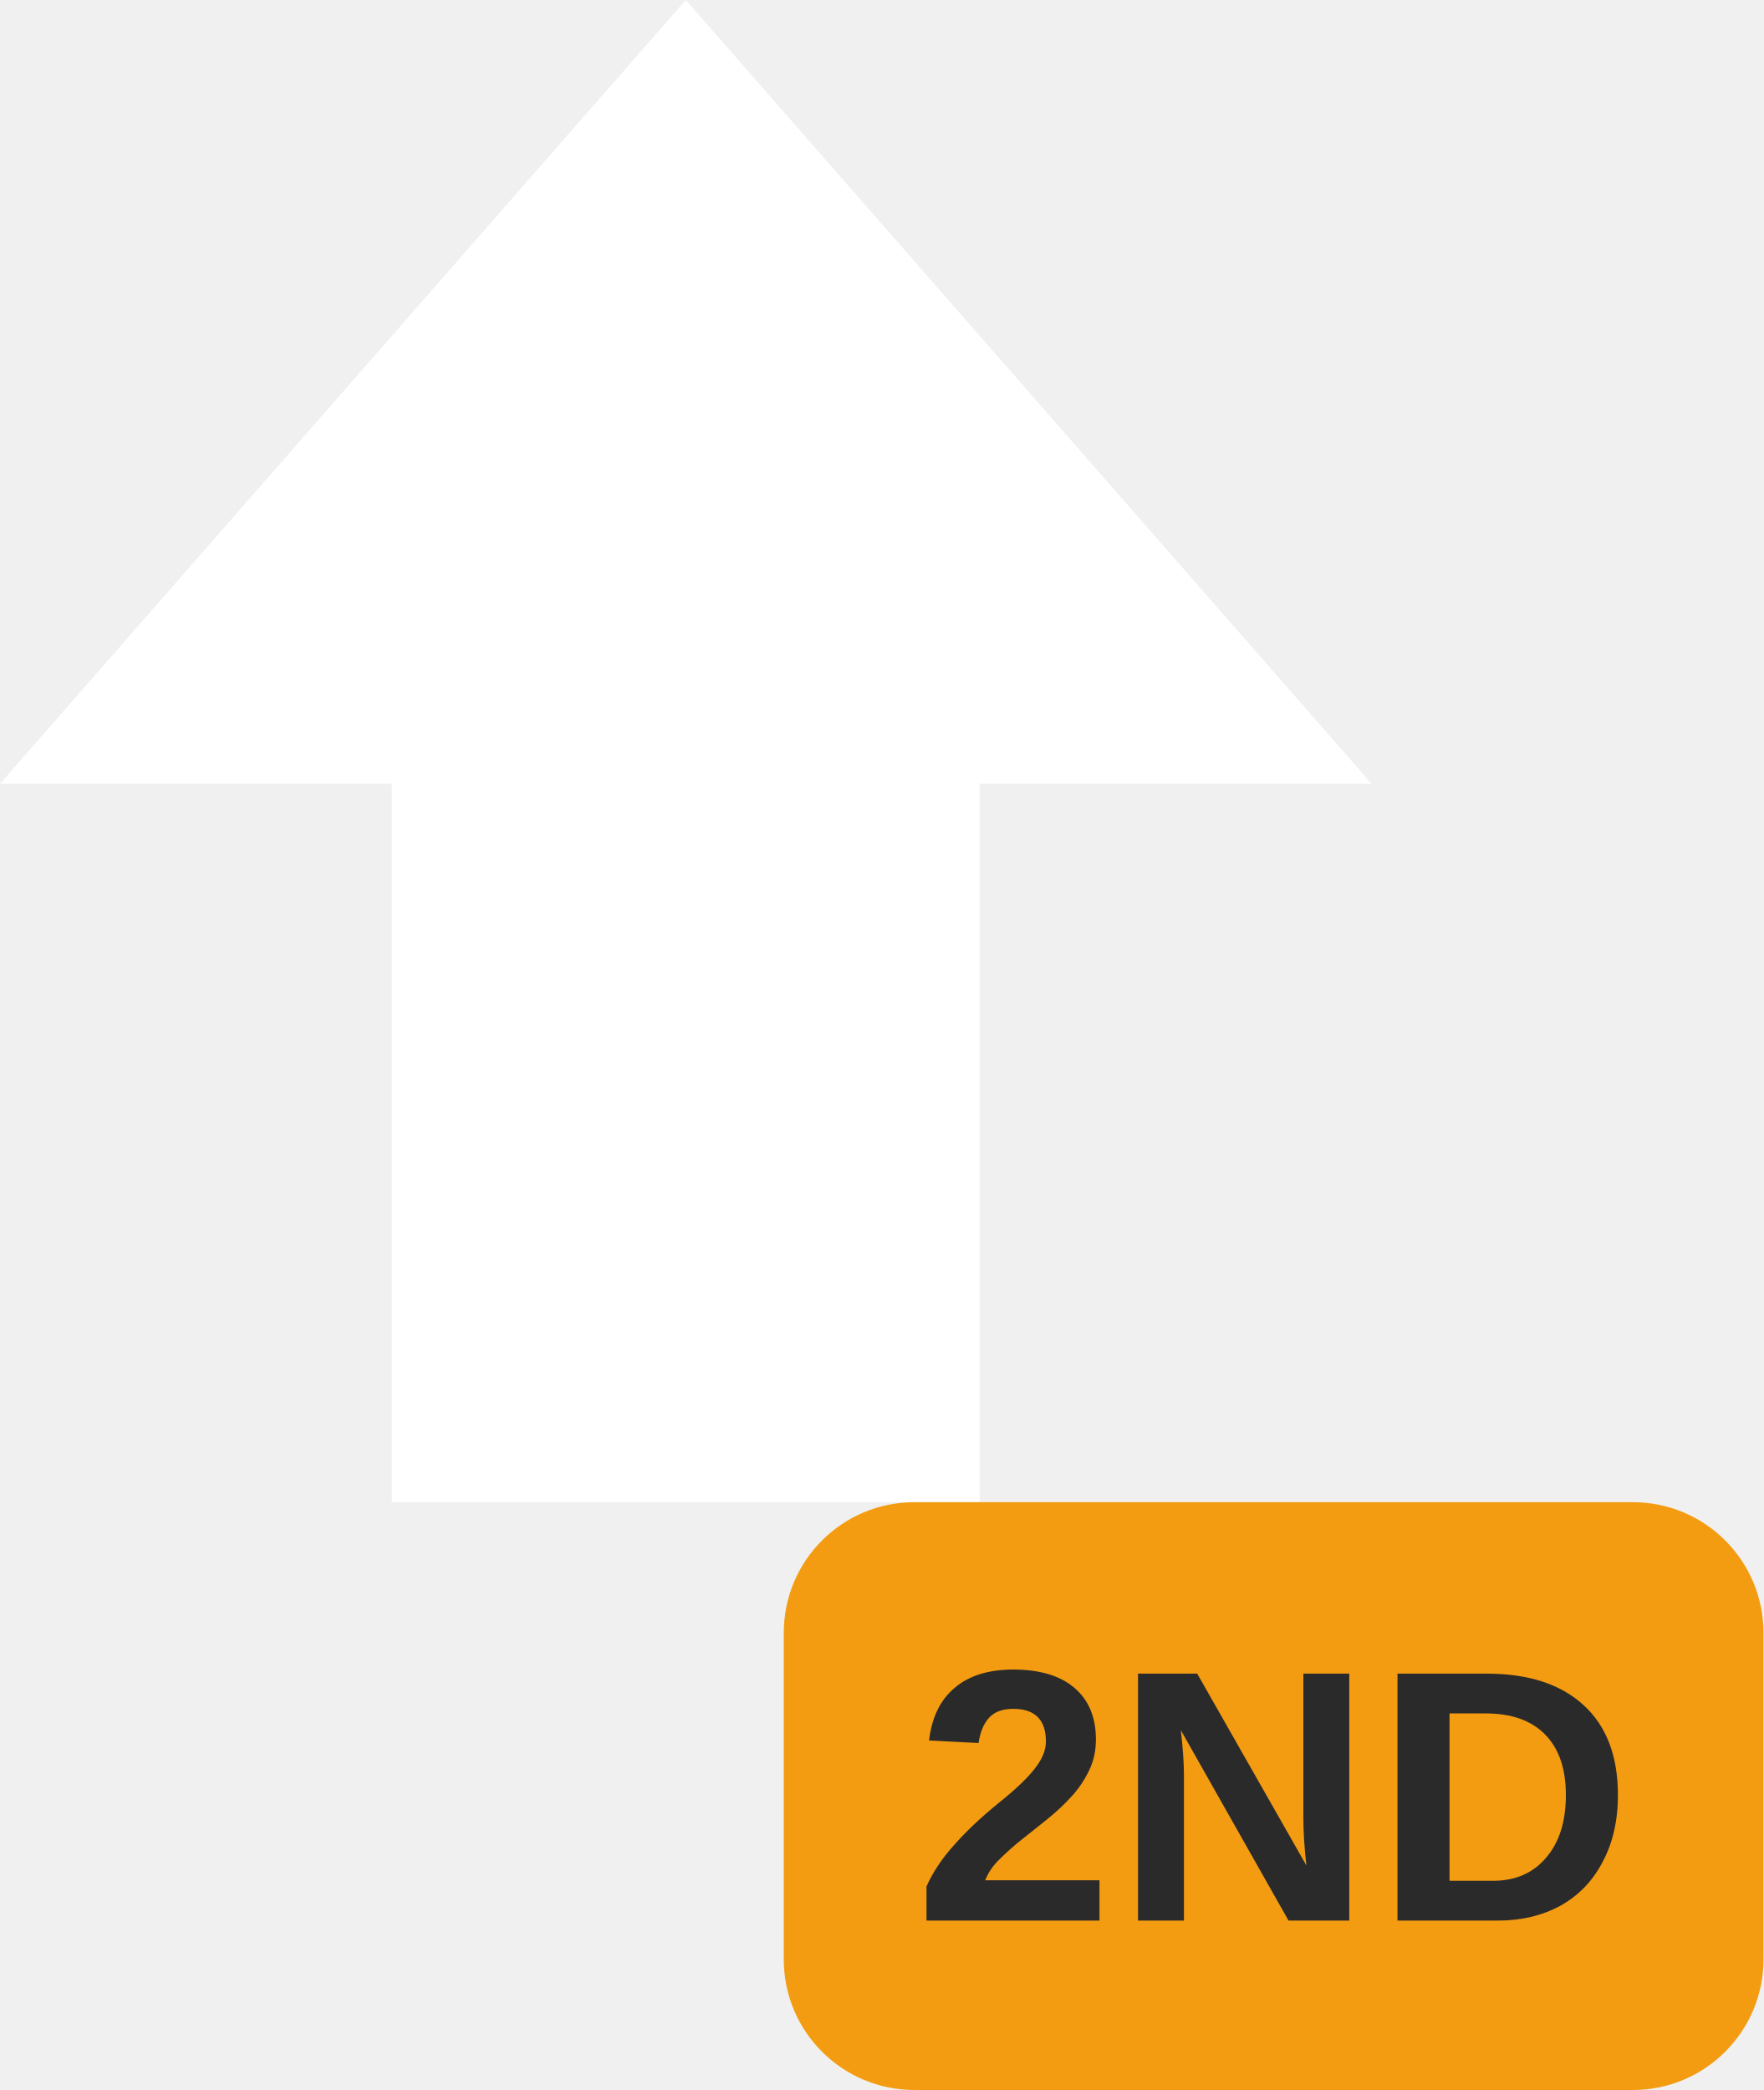
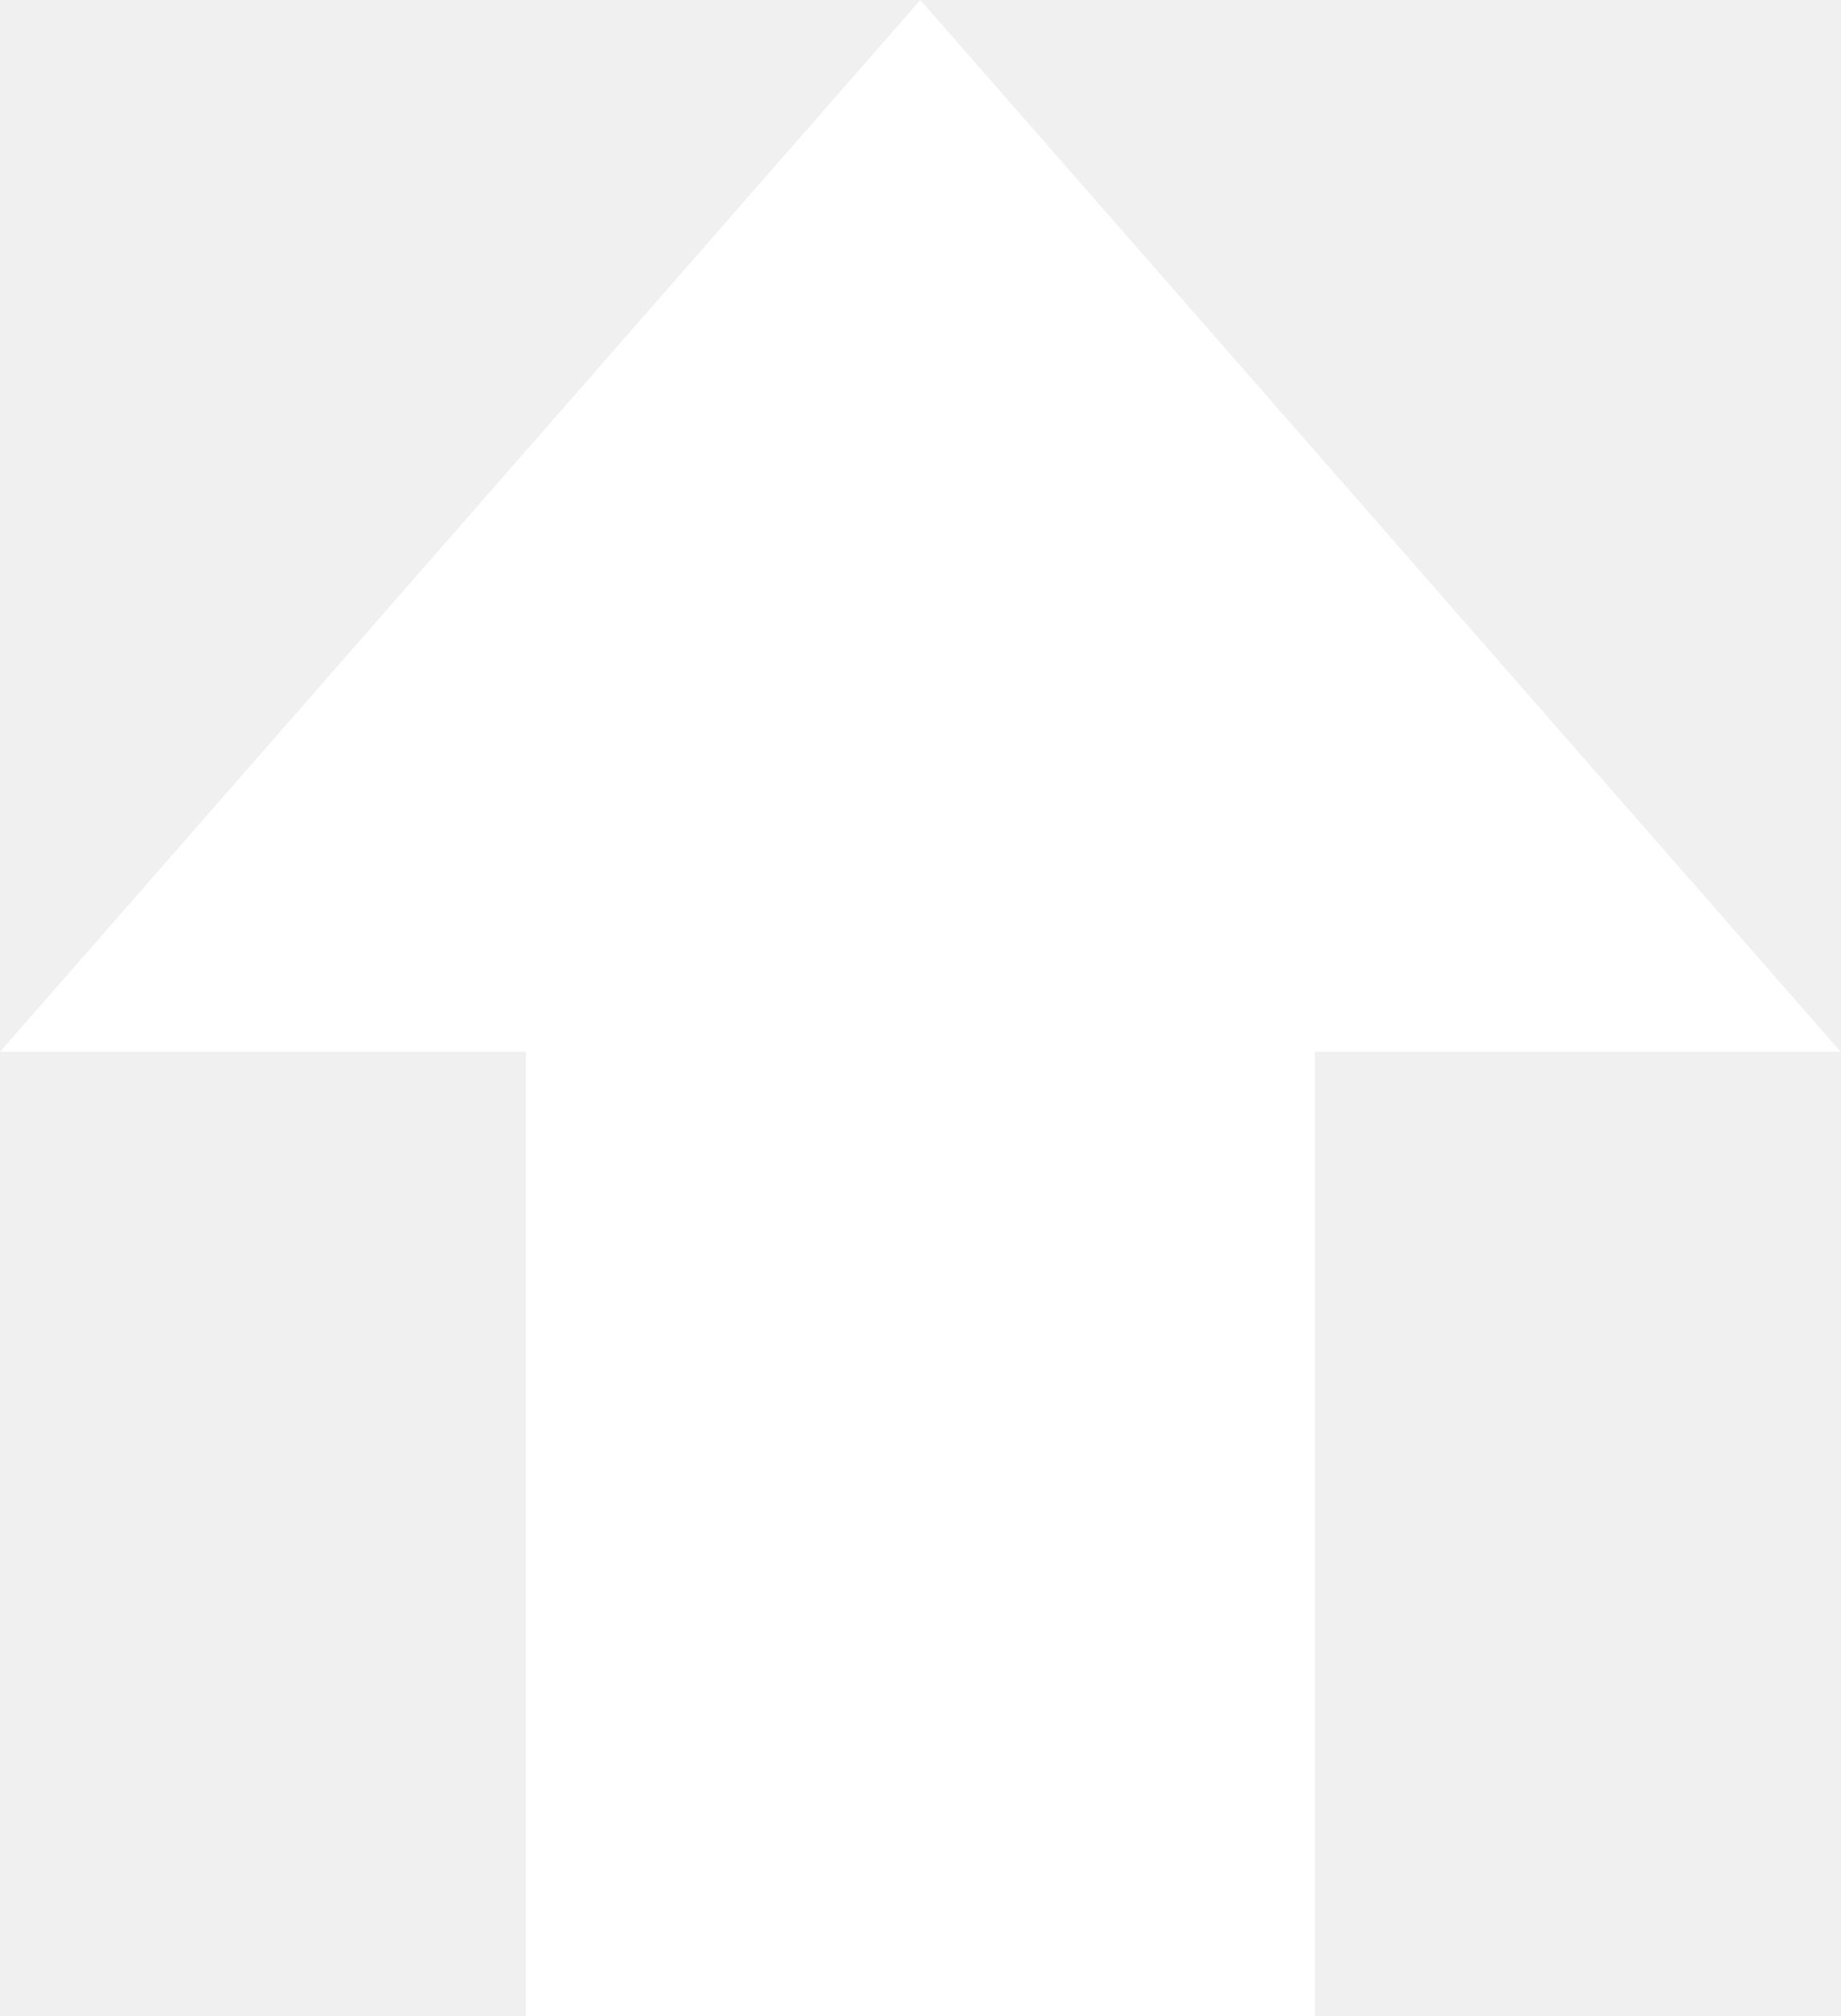
- <svg xmlns="http://www.w3.org/2000/svg" viewBox="0 0 54 64" stroke-width="0.5" stroke="#fff" fill="#fff">
+ <svg xmlns="http://www.w3.org/2000/svg" viewBox="0 0 42 46" stroke-width="0.5" stroke="#fff" fill="#fff">
  <polygon points="21,0 42,24 30,24 30,46 12,46 12,24 0,24" fill="#ffffff" stroke="none" />
-   <rect x="24" y="46" width="30" height="18" rx="4" fill="#f39c12" stroke="none" />
-   <text x="39" y="55" text-anchor="middle" dominant-baseline="central" fill="#2a2a2a" font-family="Arial, sans-serif" font-size="11" font-weight="bold" stroke="none">2ND</text>
</svg>
